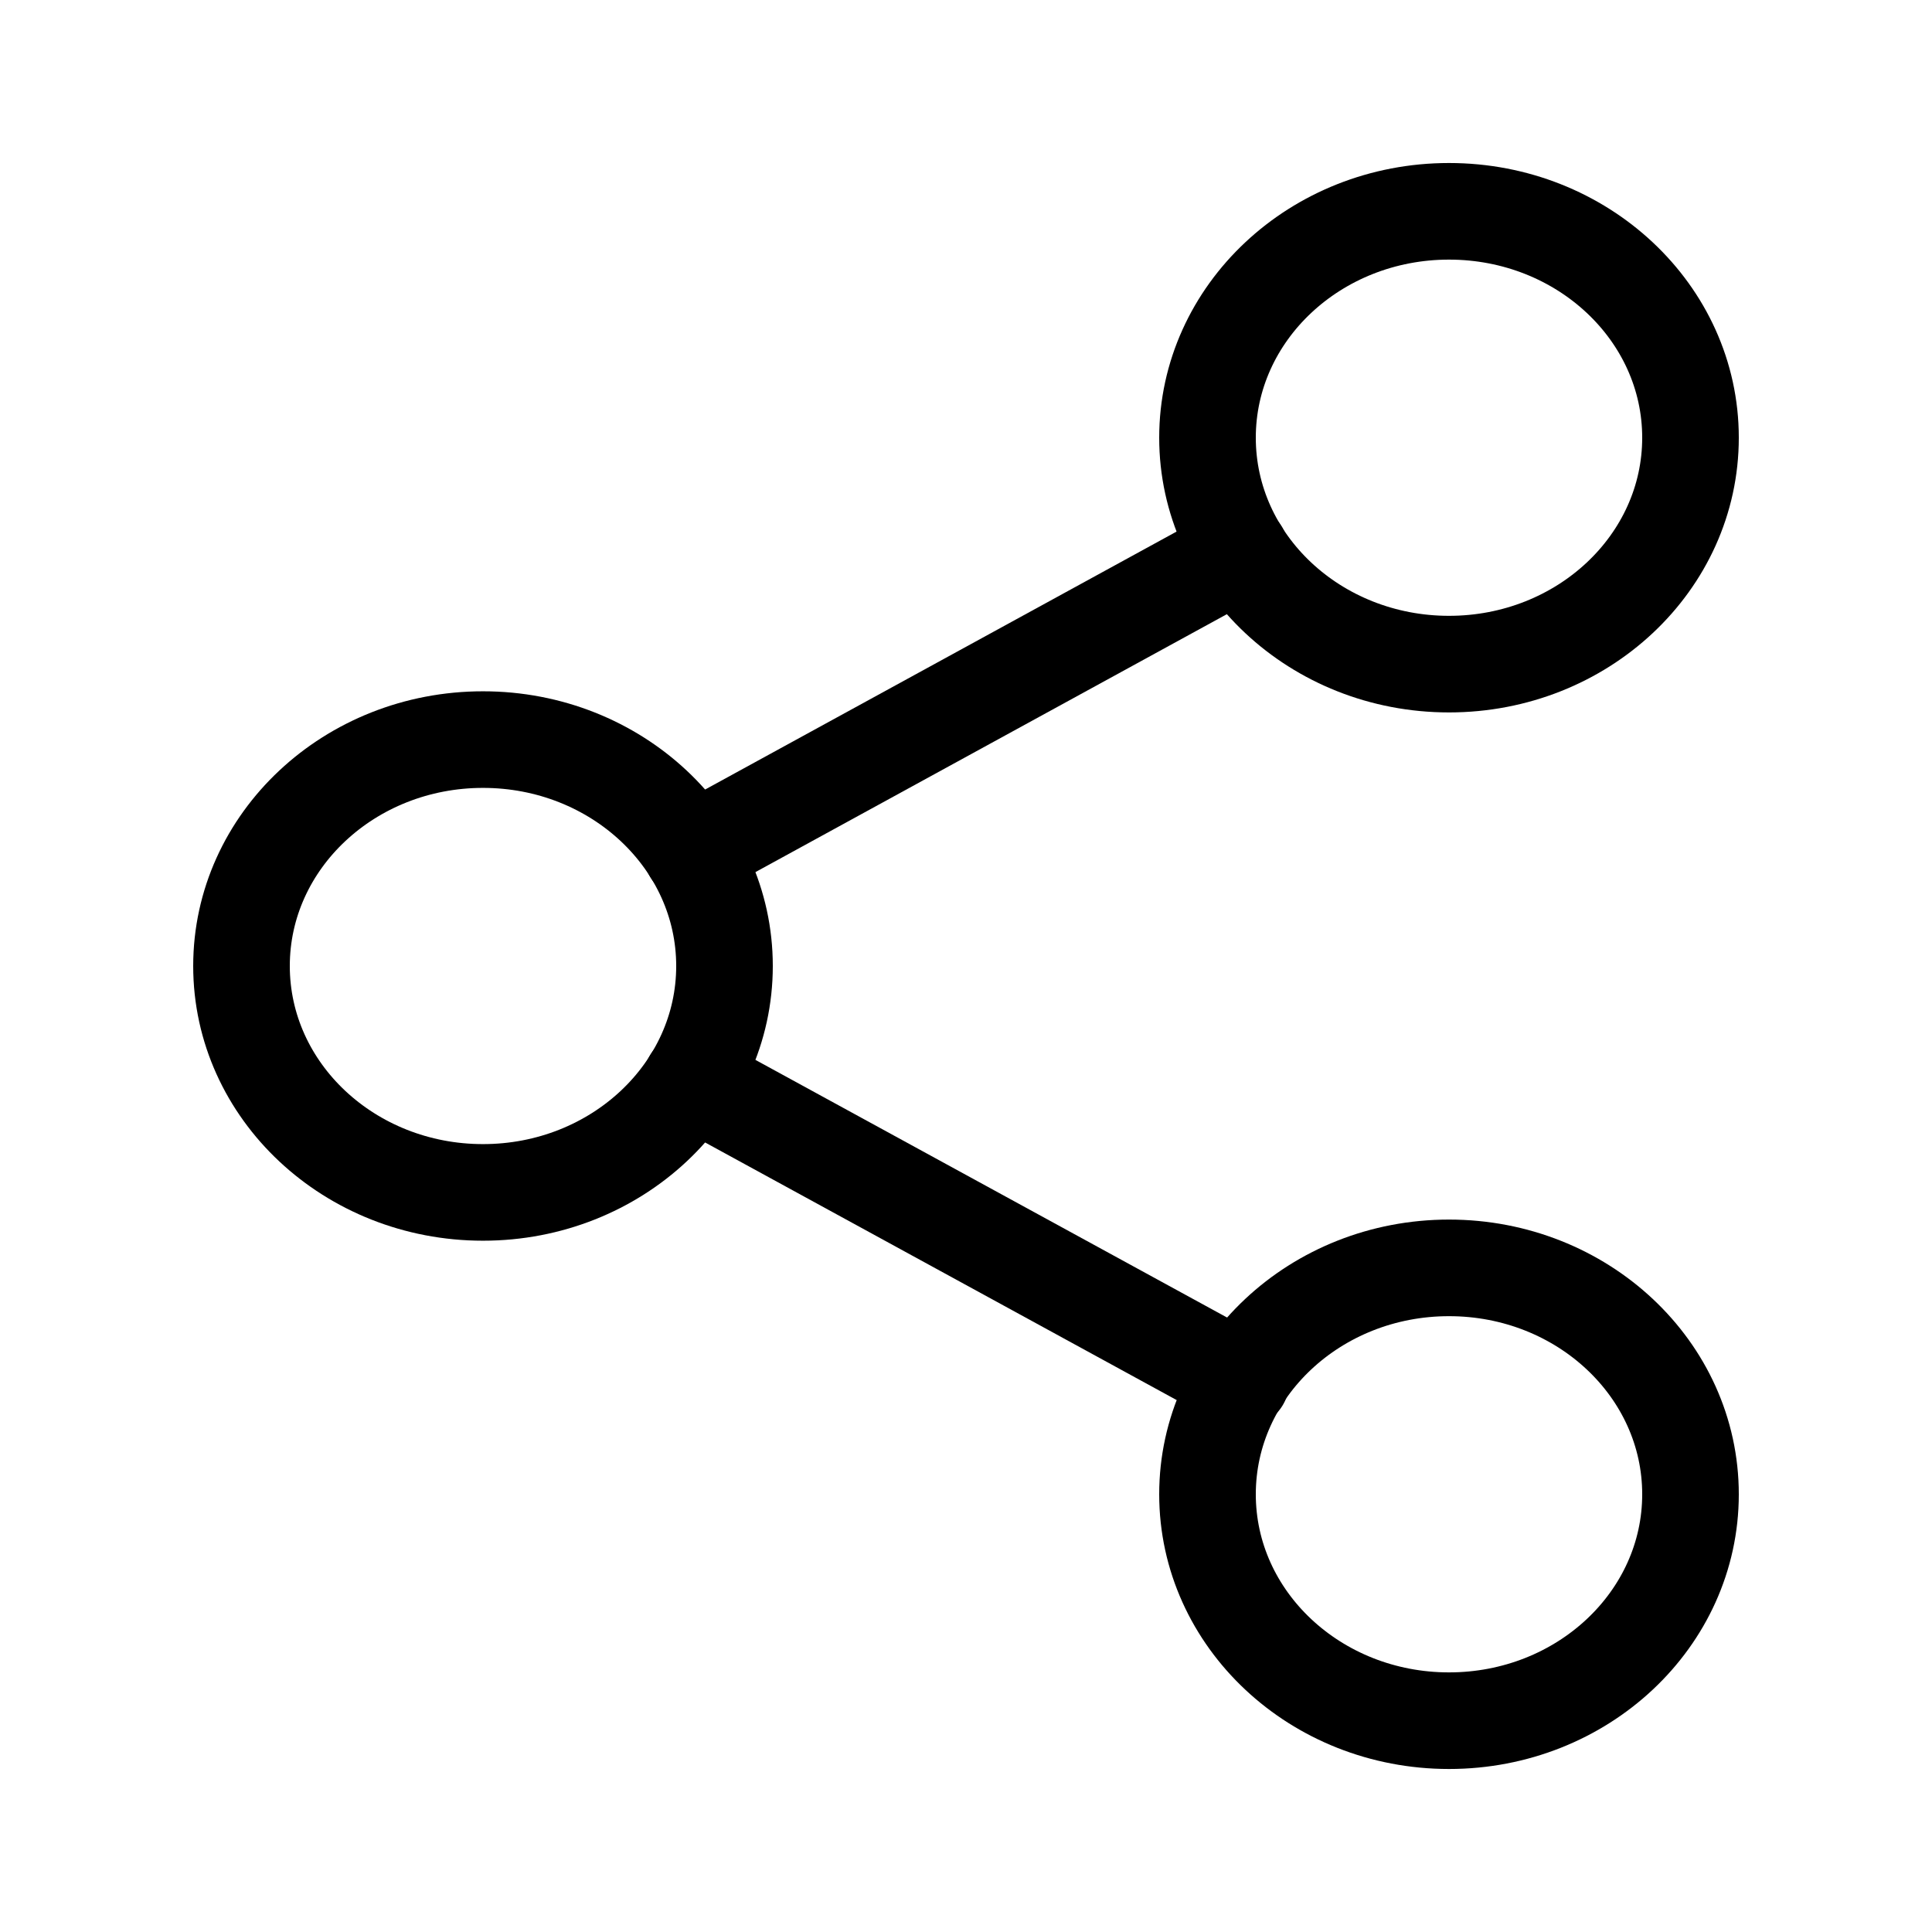
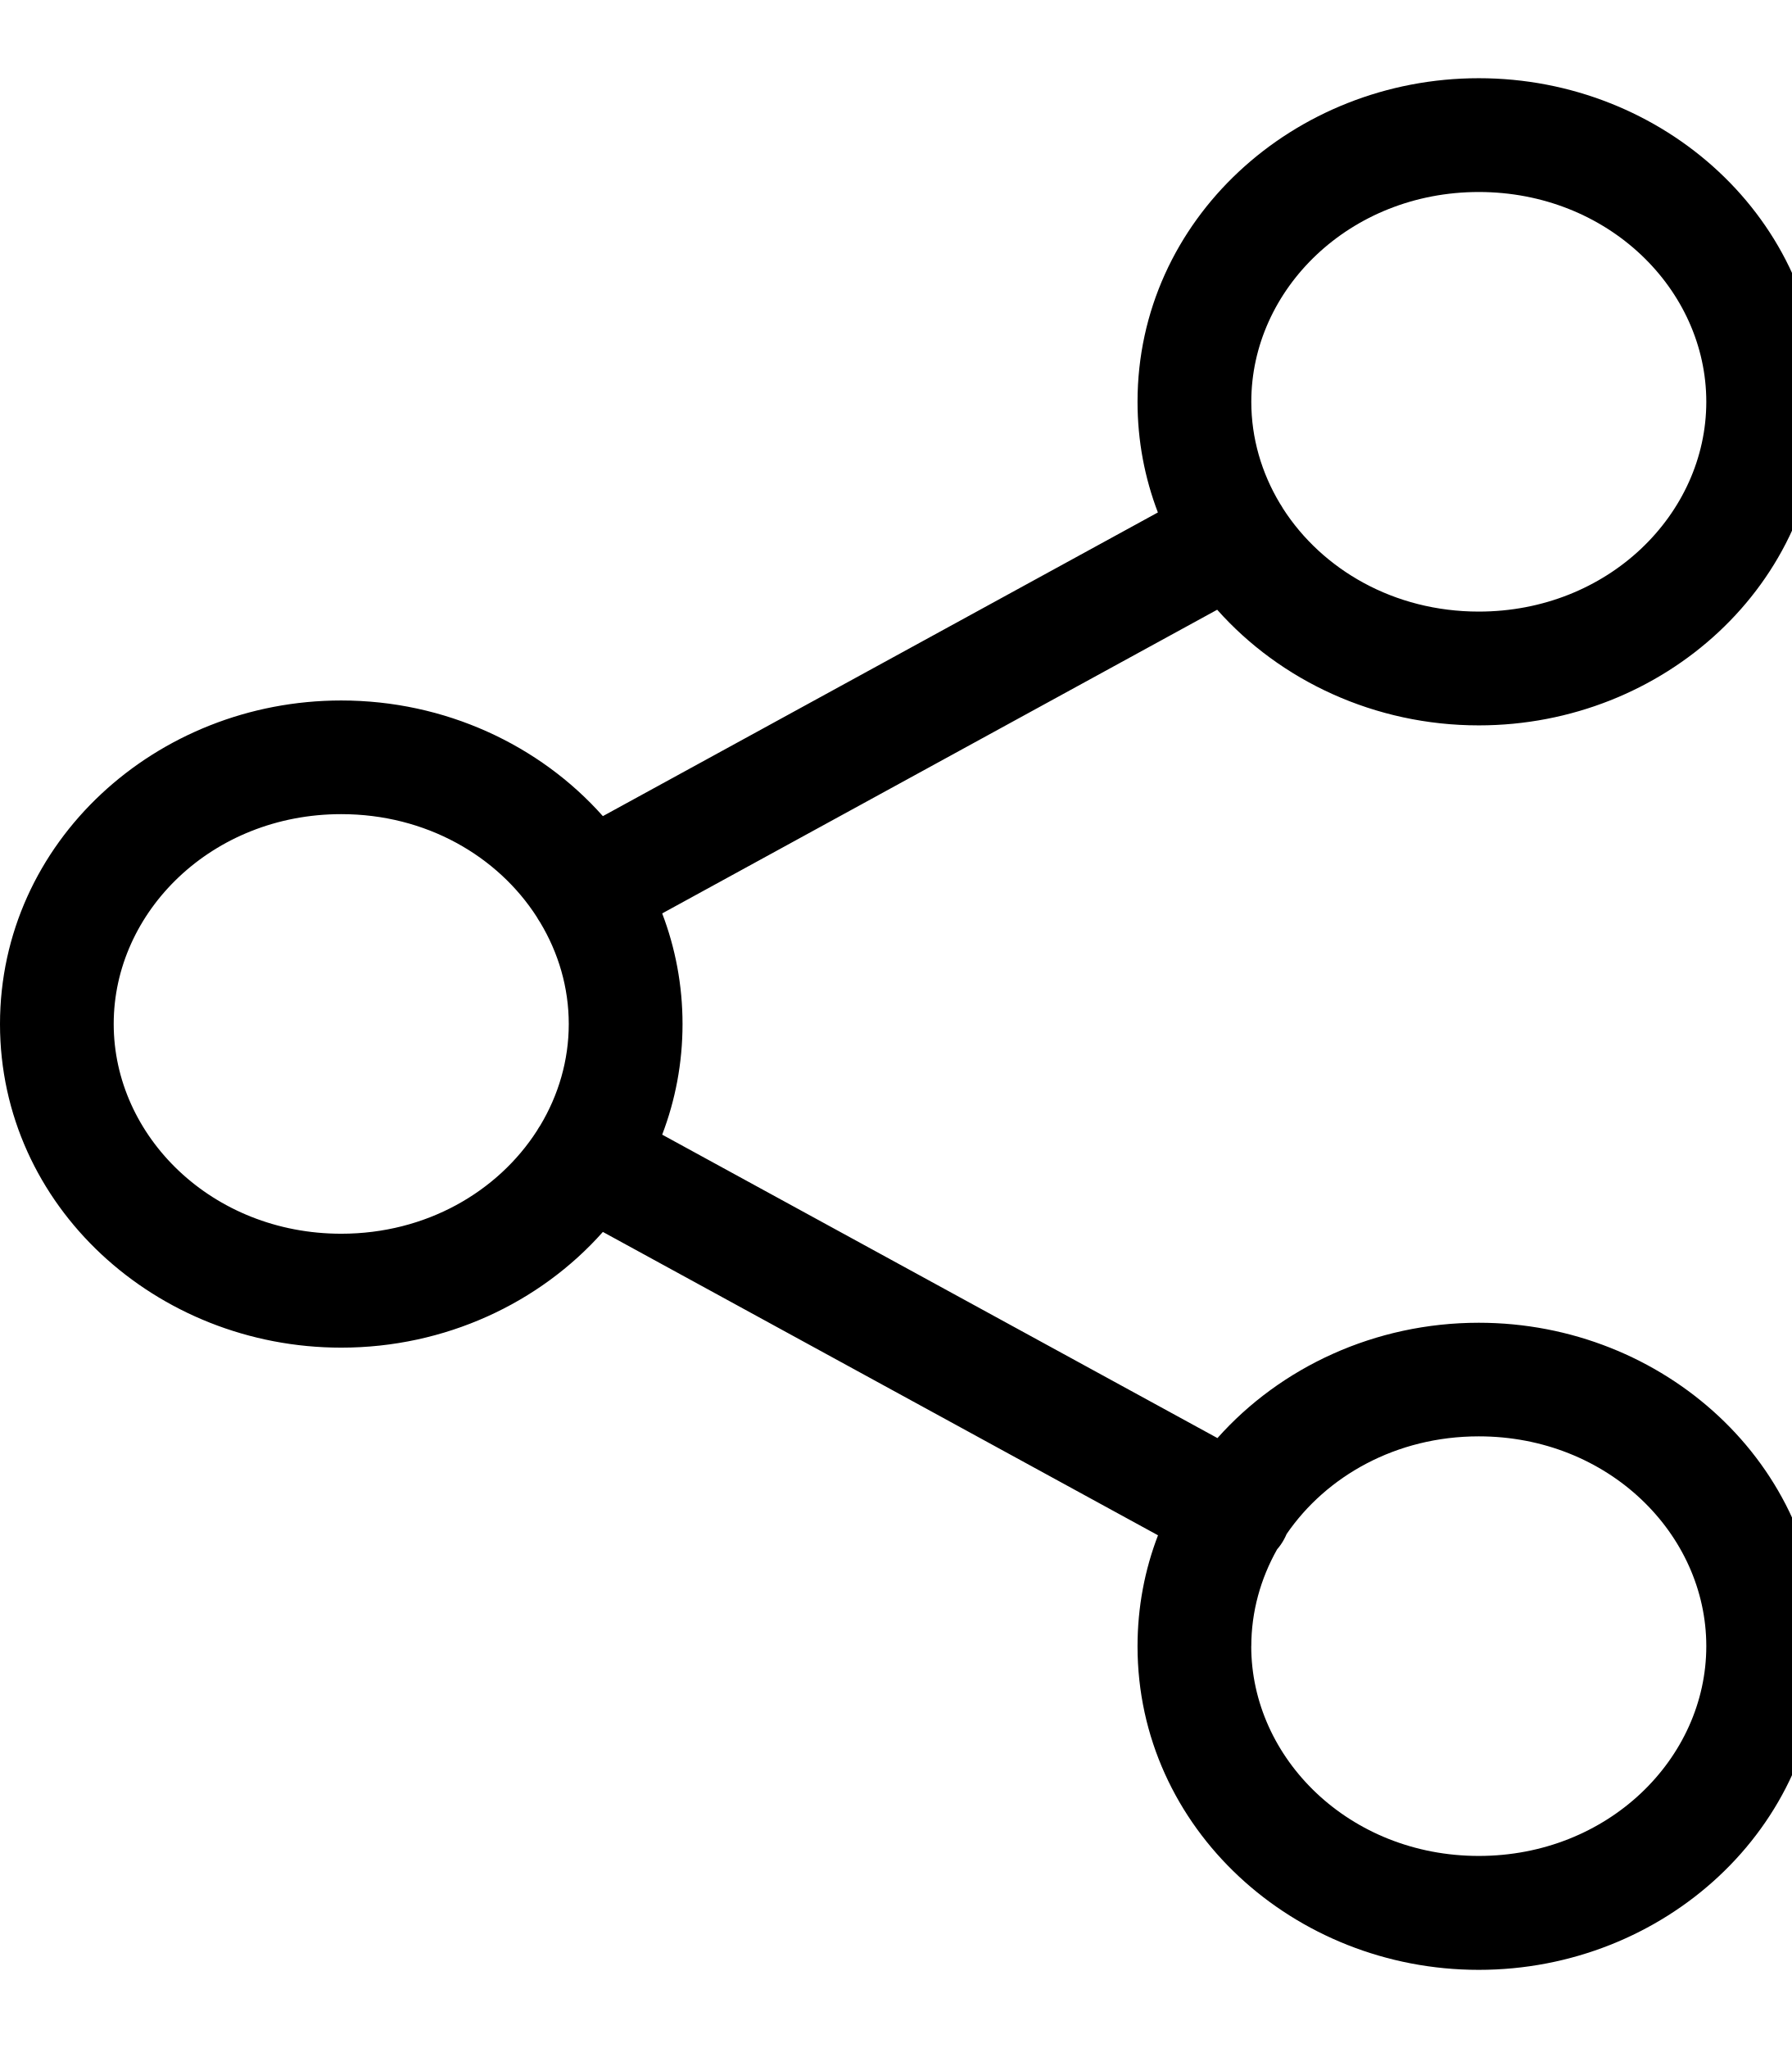
- <svg xmlns="http://www.w3.org/2000/svg" version="1.1" width="32" height="32" viewBox="0 0 32 32">
-   <path fill="none" stroke-linejoin="round" stroke-linecap="round" stroke-miterlimit="4" stroke-width="1.6" stroke="#000" d="M24 11c2.209 0 4-1.679 4-3.75s-1.791-3.75-4-3.75c-2.209 0-4 1.679-4 3.75s1.791 3.75 4 3.75z" />
-   <path fill="none" stroke-linejoin="round" stroke-linecap="round" stroke-miterlimit="4" stroke-width="1.6" stroke="#000" d="M8 19.75c2.209 0 4-1.679 4-3.75s-1.791-3.75-4-3.75-4 1.679-4 3.75c0 2.071 1.791 3.75 4 3.75z" />
-   <path fill="none" stroke-linejoin="round" stroke-linecap="round" stroke-miterlimit="4" stroke-width="1.6" stroke="#000" d="M24 28.5c2.209 0 4-1.679 4-3.75s-1.791-3.75-4-3.75-4 1.679-4 3.75c0 2.071 1.791 3.75 4 3.75z" />
-   <path fill="none" stroke-linejoin="round" stroke-linecap="round" stroke-miterlimit="4" stroke-width="1.6" stroke="#000" d="M11.453 17.888l9.107 4.975" />
-   <path fill="none" stroke-linejoin="round" stroke-linecap="round" stroke-miterlimit="4" stroke-width="1.6" stroke="#000" d="M20.547 9.137l-9.093 4.975" />
+ <svg xmlns="http://www.w3.org/2000/svg" version="1.1" width="28" height="32" viewBox="0 0 28 32">
+   <path d="M23.111 3c2.019 0 3.556 1.521 3.556 3.278s-1.537 3.278-3.556 3.278c-1.328 0-2.447-0.658-3.058-1.608-0.016-0.029-0.033-0.056-0.051-0.083-0.285-0.475-0.446-1.019-0.446-1.587 0-1.757 1.537-3.278 3.556-3.278zM19.022 9.526c0.988 1.112 2.468 1.808 4.089 1.808 2.891 0 5.333-2.21 5.333-5.056s-2.443-5.056-5.333-5.056c-2.891 0-5.333 2.21-5.333 5.056 0 0.611 0.113 1.192 0.318 1.729l-8.674 4.745c-0.988-1.112-2.468-1.807-4.089-1.807-2.891 0-5.333 2.21-5.333 5.056s2.443 5.056 5.333 5.056c1.621 0 3.101-0.695 4.089-1.808l8.676 4.74c-0.207 0.538-0.32 1.122-0.32 1.735 0 2.845 2.443 5.055 5.333 5.055s5.333-2.21 5.333-5.055c0-2.845-2.443-5.056-5.333-5.056-1.619 0-3.097 0.693-4.084 1.802l-8.678-4.741c0.205-0.536 0.318-1.118 0.318-1.728s-0.113-1.192-0.318-1.729l8.674-4.745zM8.391 14.331c0.016 0.028 0.033 0.056 0.051 0.082 0.286 0.475 0.447 1.019 0.447 1.587s-0.161 1.111-0.446 1.586c-0.018 0.026-0.036 0.054-0.052 0.083-0.611 0.95-1.73 1.608-3.058 1.608-2.019 0-3.556-1.521-3.556-3.278s1.537-3.278 3.556-3.278c1.328 0 2.448 0.658 3.058 1.609zM19.556 25.722c0-0.539 0.145-1.055 0.403-1.513 0.042-0.048 0.079-0.101 0.11-0.159 0.014-0.026 0.027-0.053 0.039-0.081 0.621-0.906 1.714-1.526 3.003-1.526 2.019 0 3.556 1.521 3.556 3.278s-1.537 3.278-3.556 3.278-3.556-1.521-3.556-3.278z" />
</svg>
